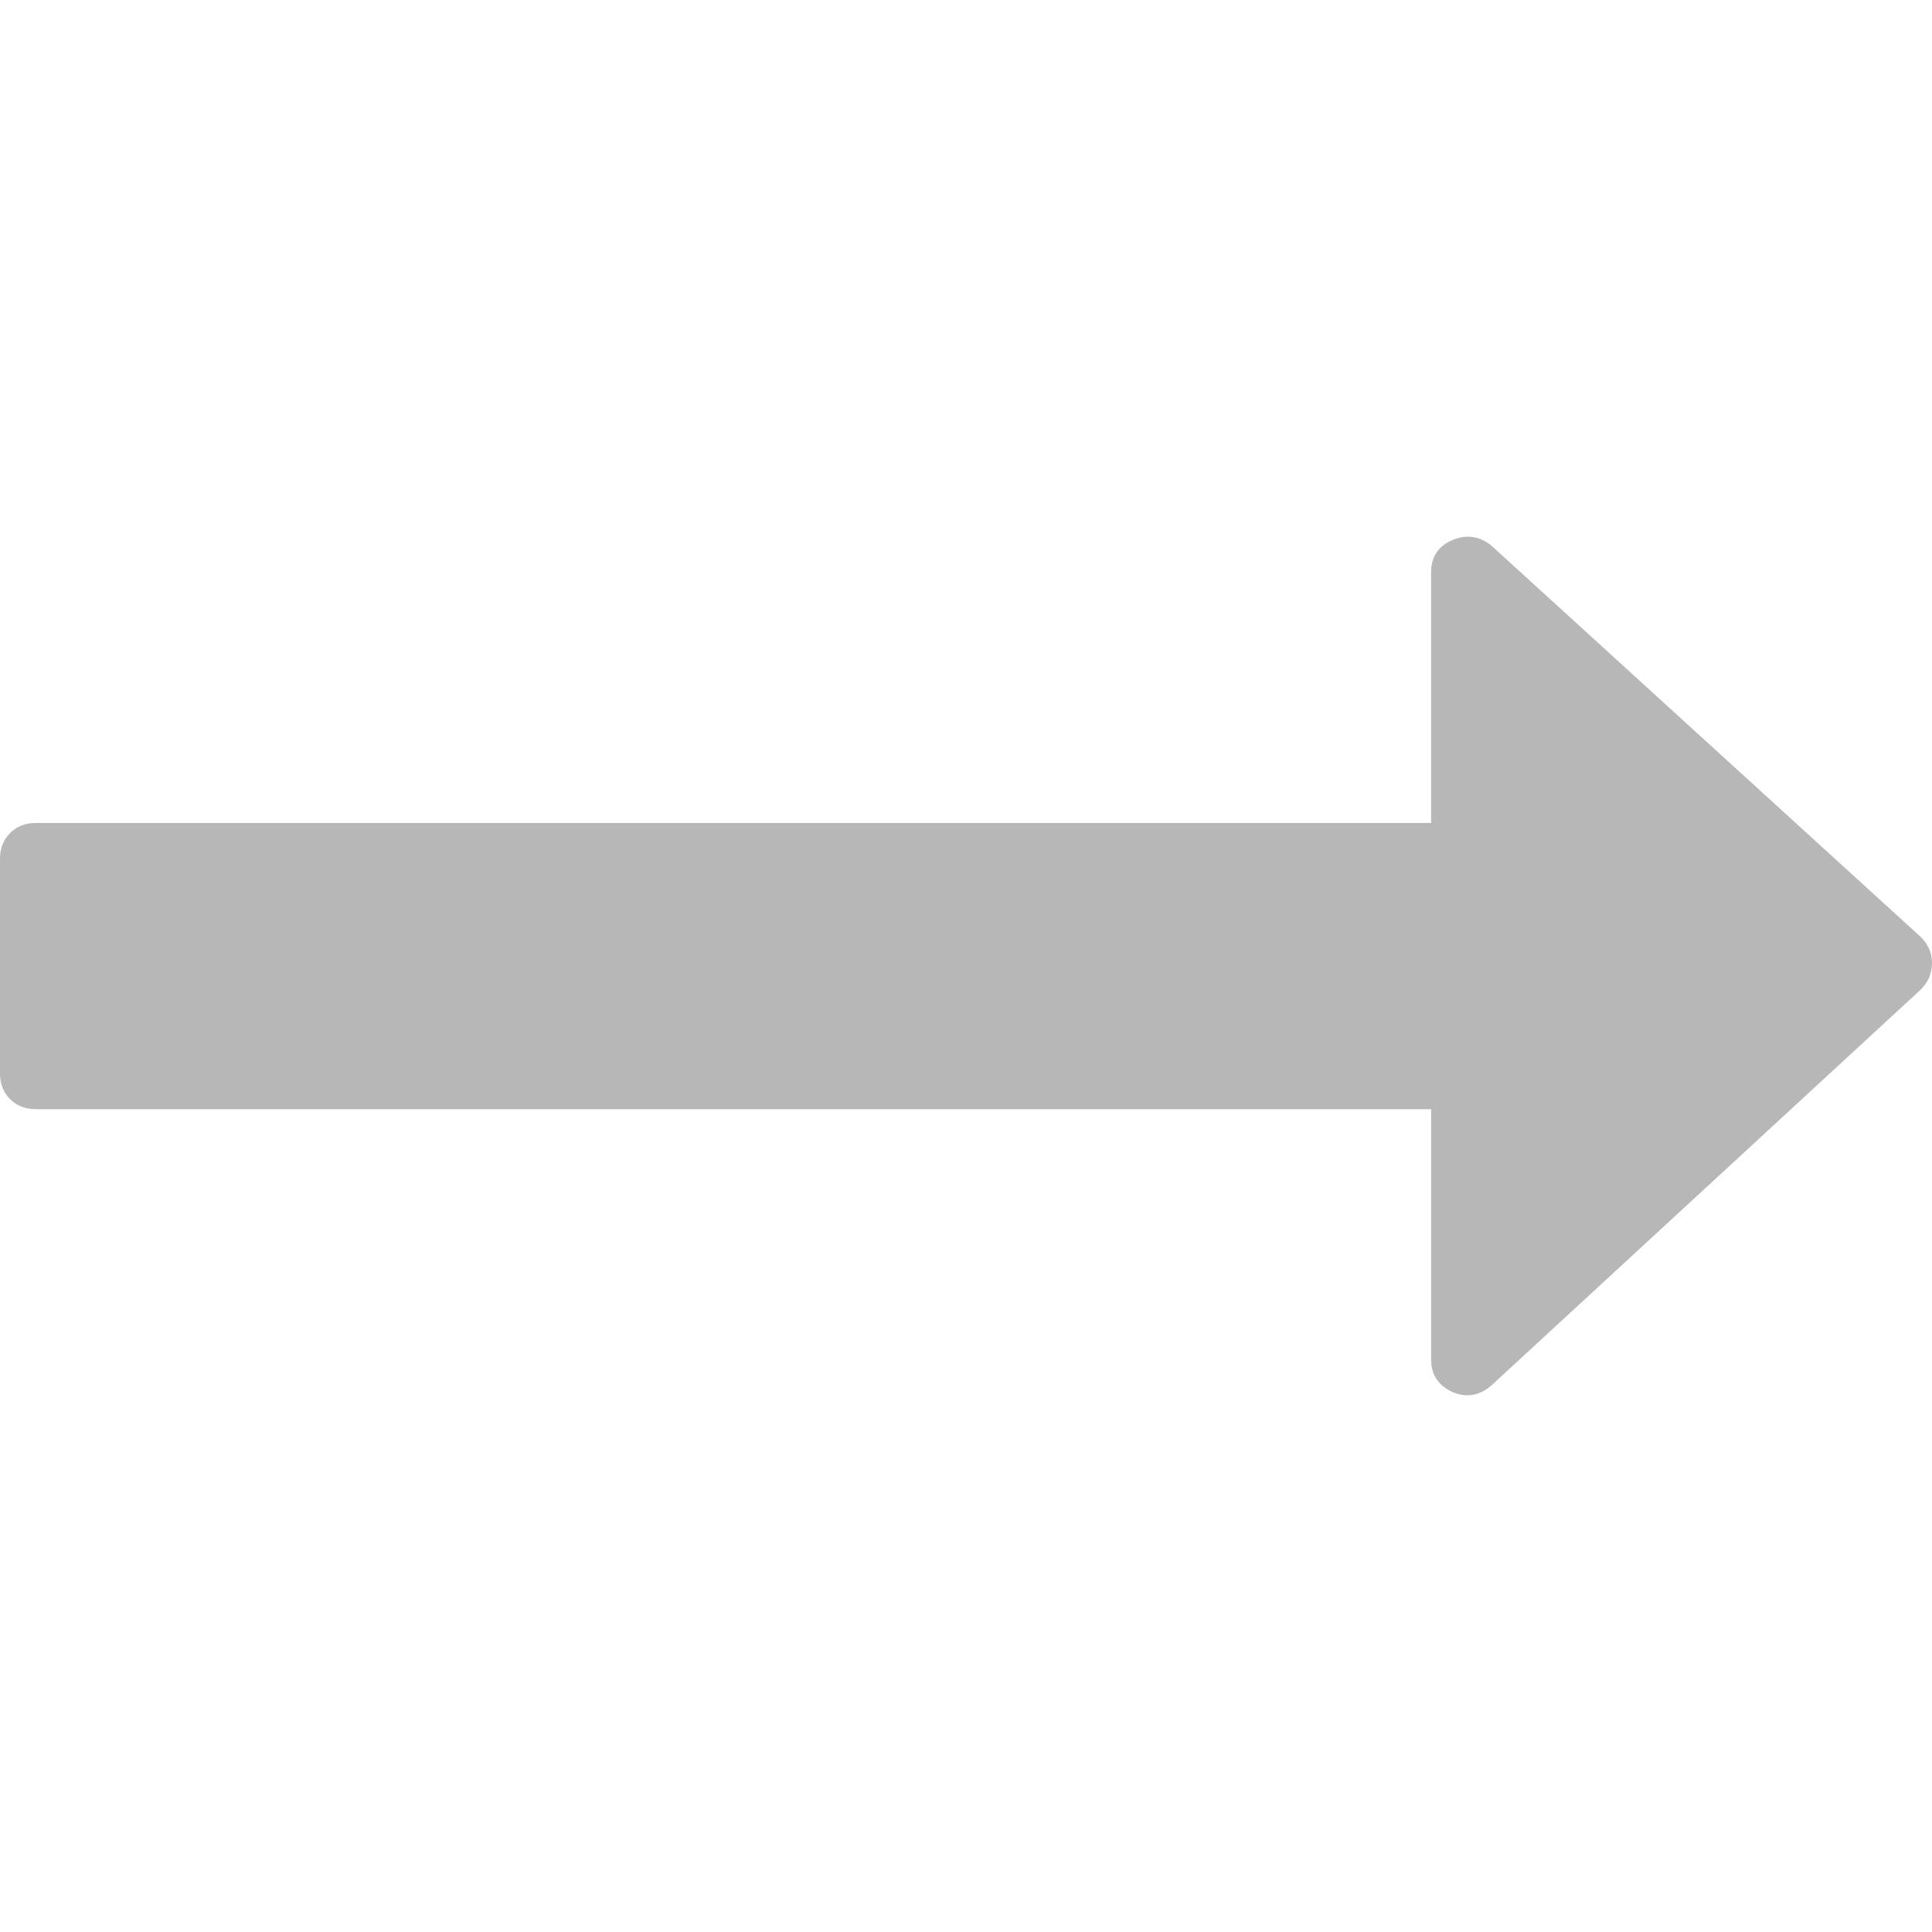
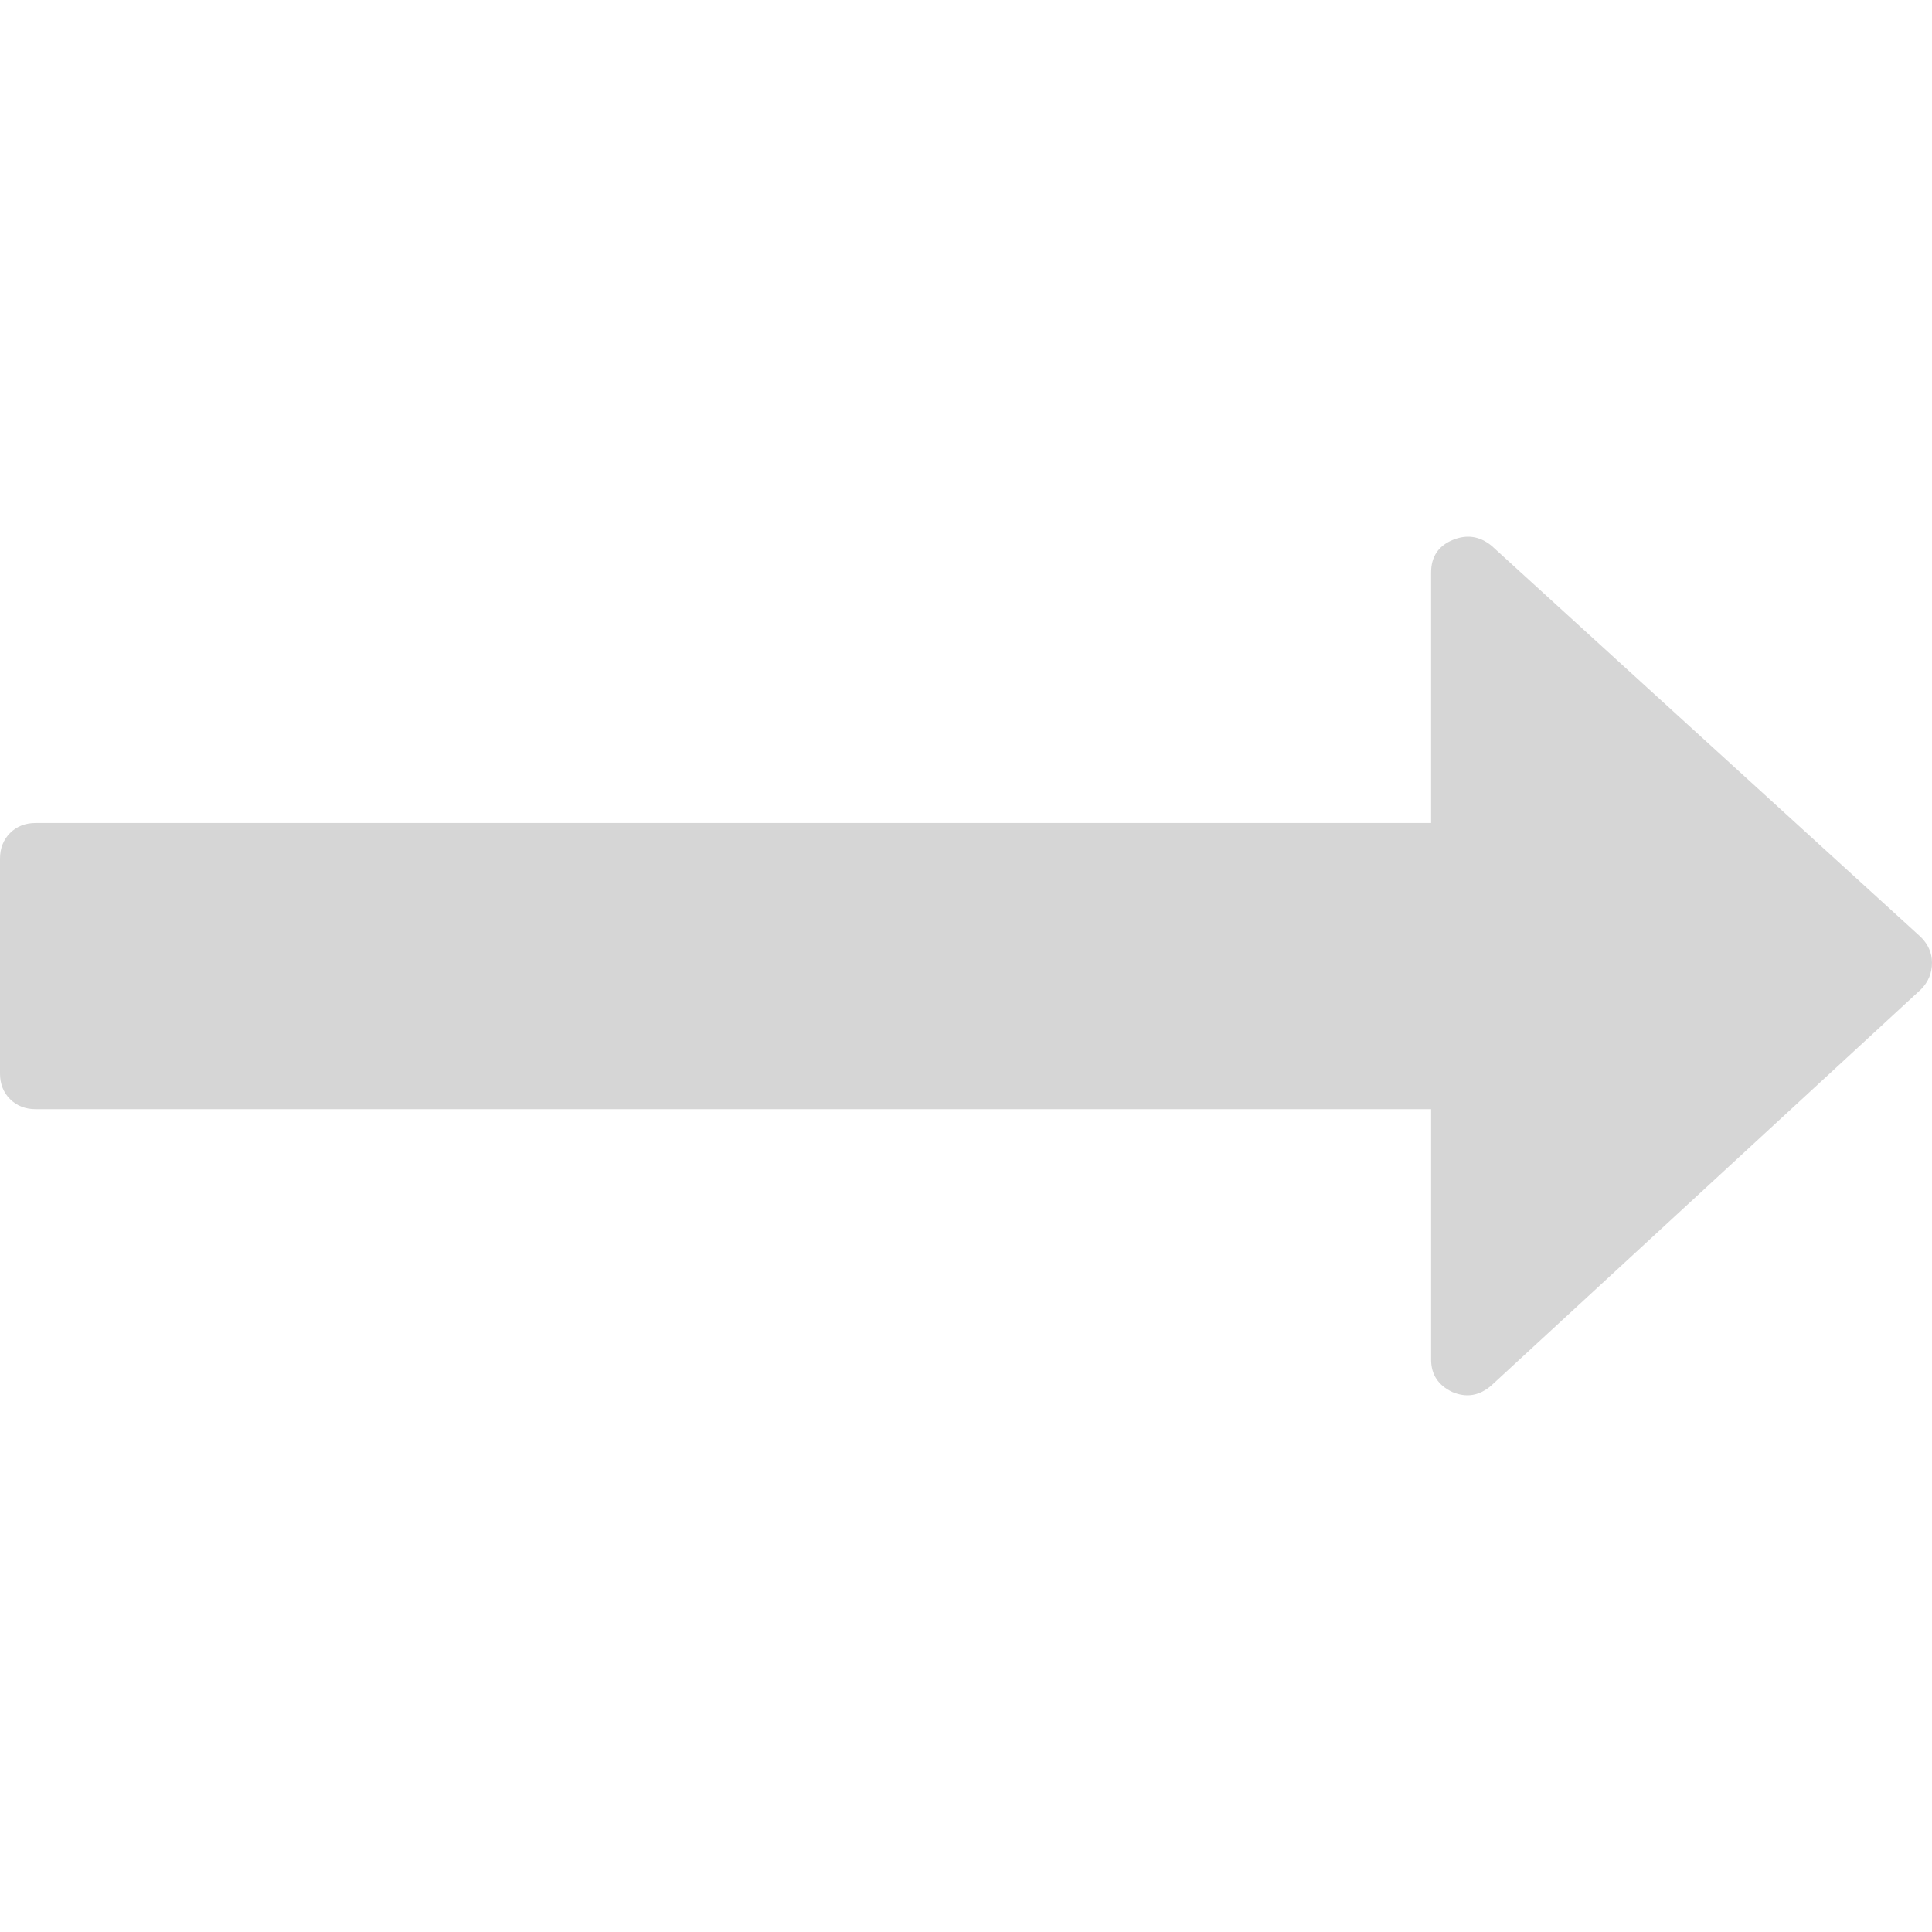
- <svg xmlns="http://www.w3.org/2000/svg" version="1.1" id="Capa_1" x="0px" y="0px" width="493.356px" height="493.356px" viewBox="0 0 493.356 493.356" style="enable-background:new 0 0 493.356 493.356;" xml:space="preserve" fill="#b7b7b7">
+ <svg xmlns="http://www.w3.org/2000/svg" version="1.1" id="Capa_1" x="0px" y="0px" width="493.356px" height="493.356px" viewBox="0 0 493.356 493.356" style="enable-background:new 0 0 493.356 493.356;" xml:space="preserve" fill="#d6d6d6">
  <g>
    <path d="M490.498,239.278l-109.632-99.929c-3.046-2.474-6.376-2.95-9.993-1.427c-3.613,1.525-5.427,4.283-5.427,8.282v63.954H9.136   c-2.666,0-4.856,0.855-6.567,2.568C0.859,214.438,0,216.628,0,219.292v54.816c0,2.663,0.855,4.853,2.568,6.563   c1.715,1.712,3.905,2.567,6.567,2.567h356.313v63.953c0,3.812,1.817,6.57,5.428,8.278c3.62,1.529,6.95,0.951,9.996-1.708   l109.632-101.077c1.903-1.902,2.852-4.182,2.852-6.849C493.356,243.367,492.401,241.181,490.498,239.278z" />
  </g>
</svg>
